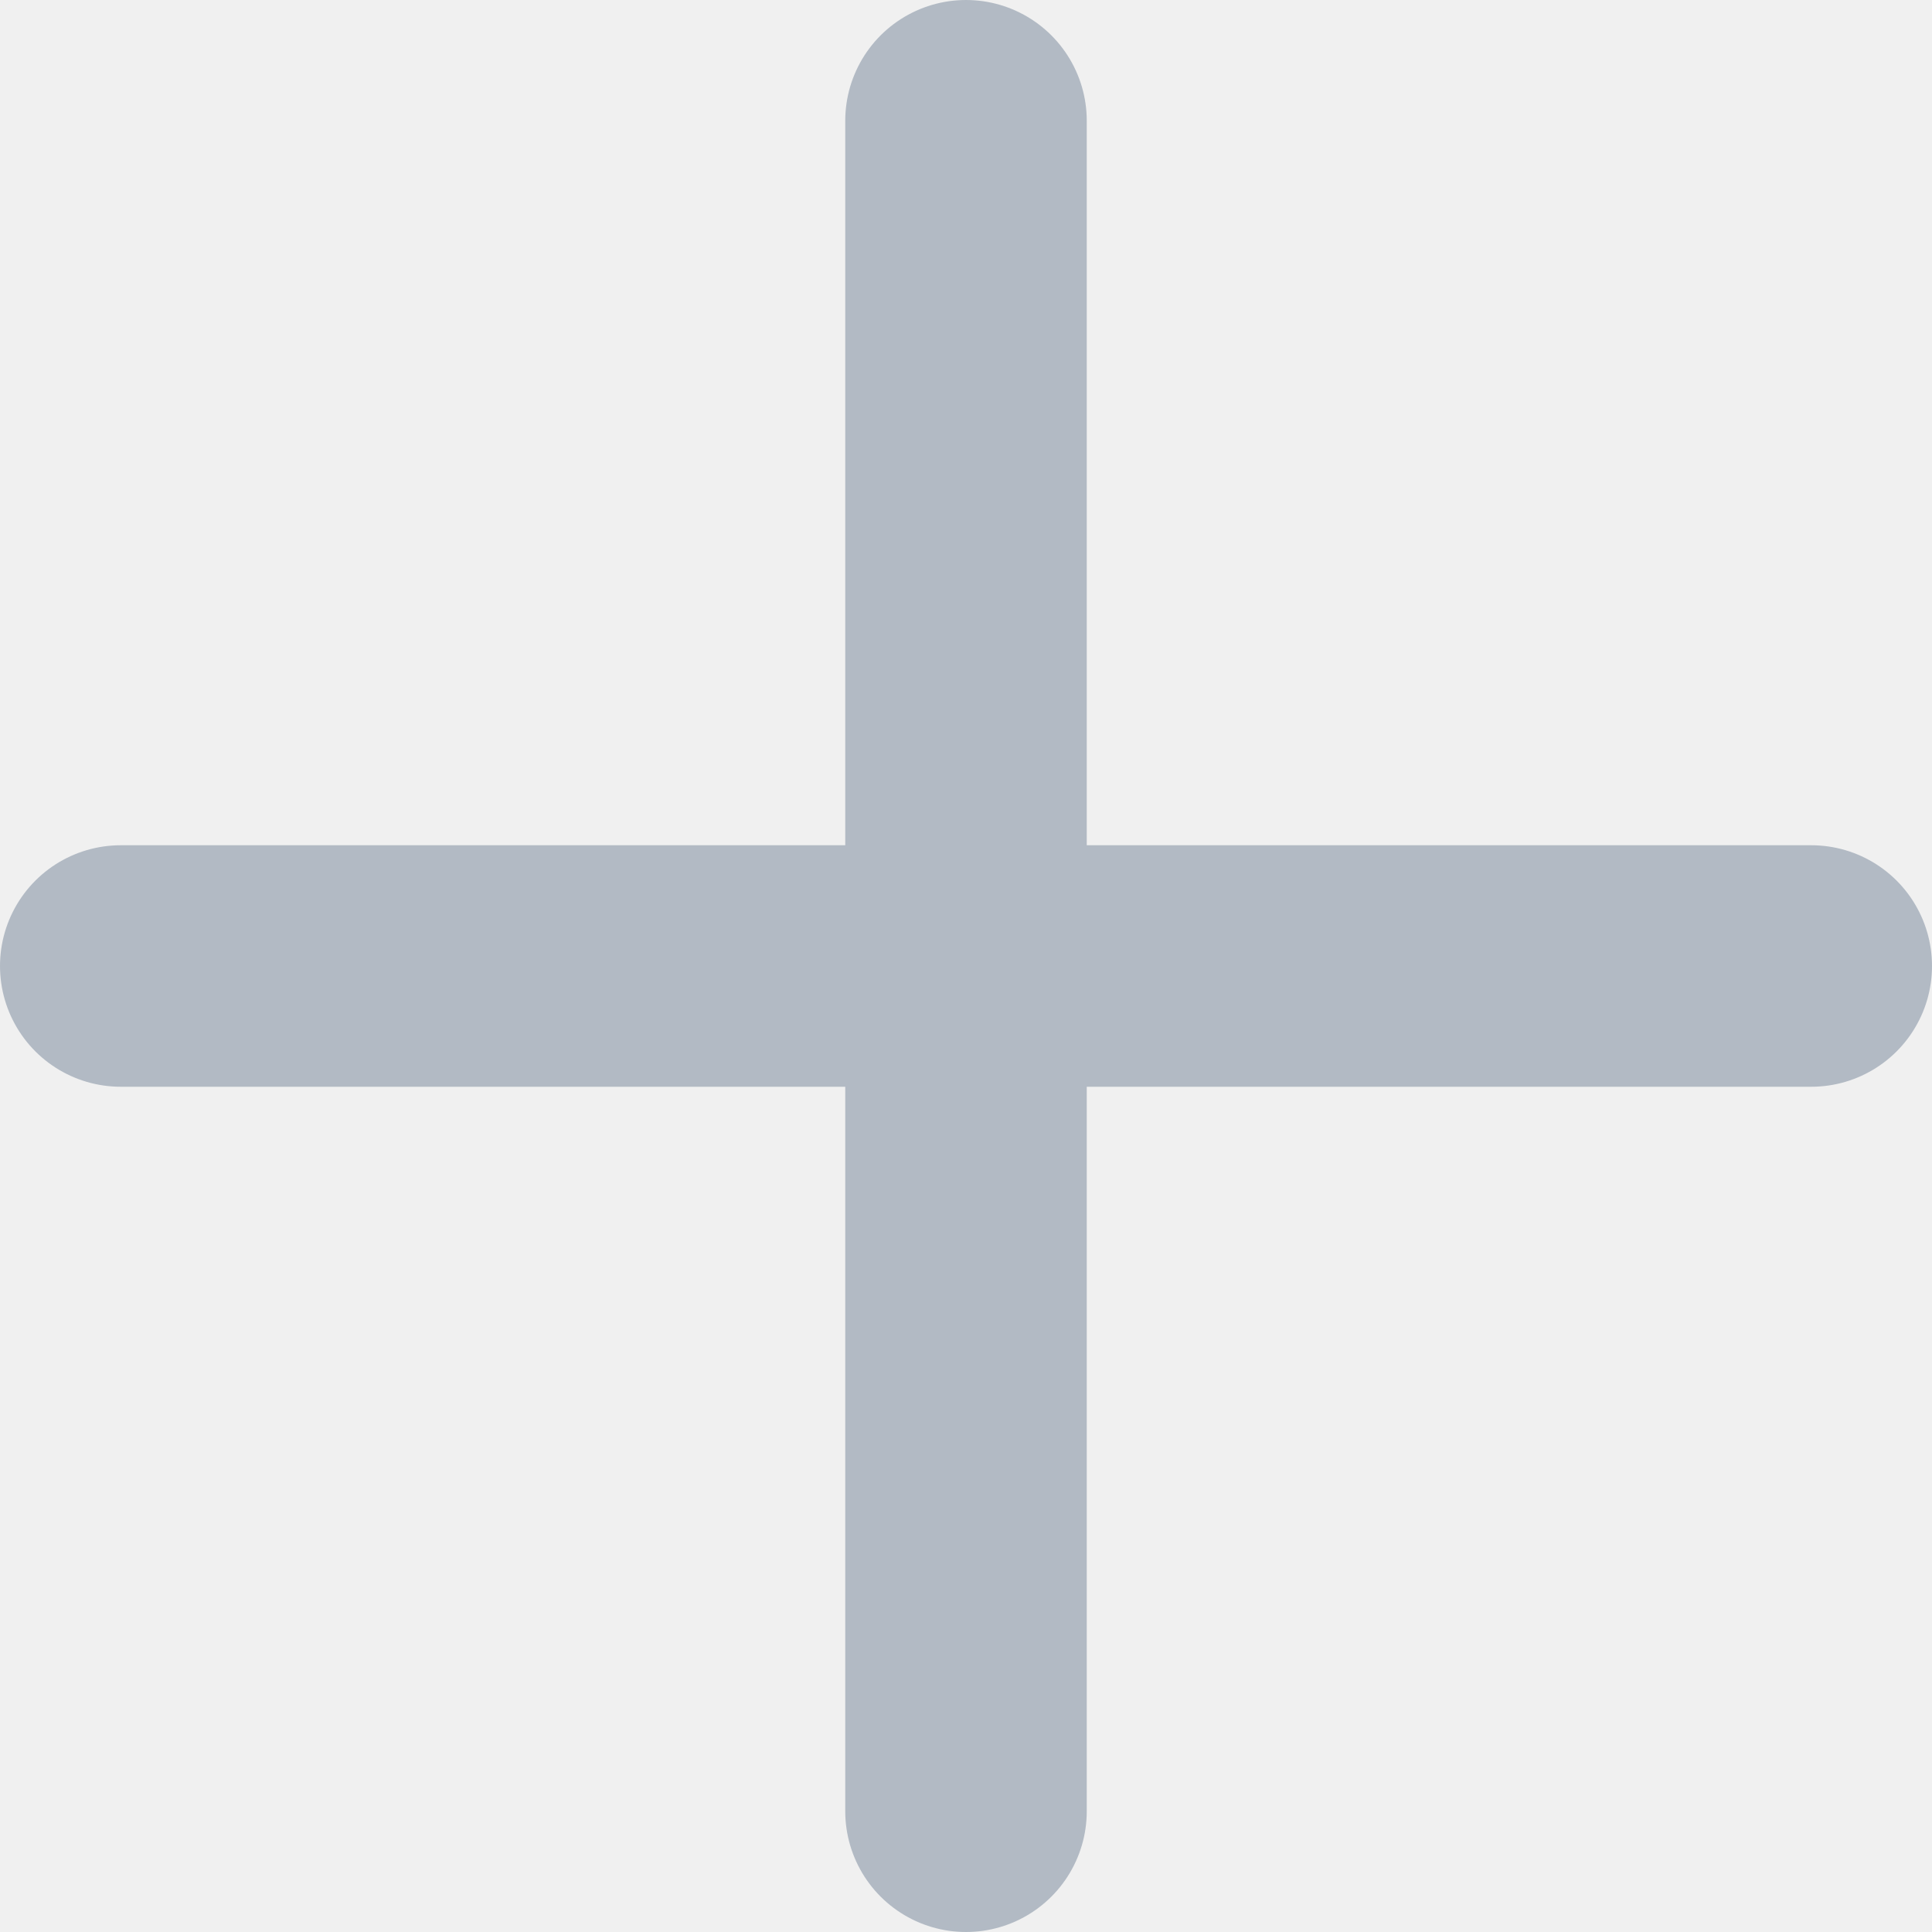
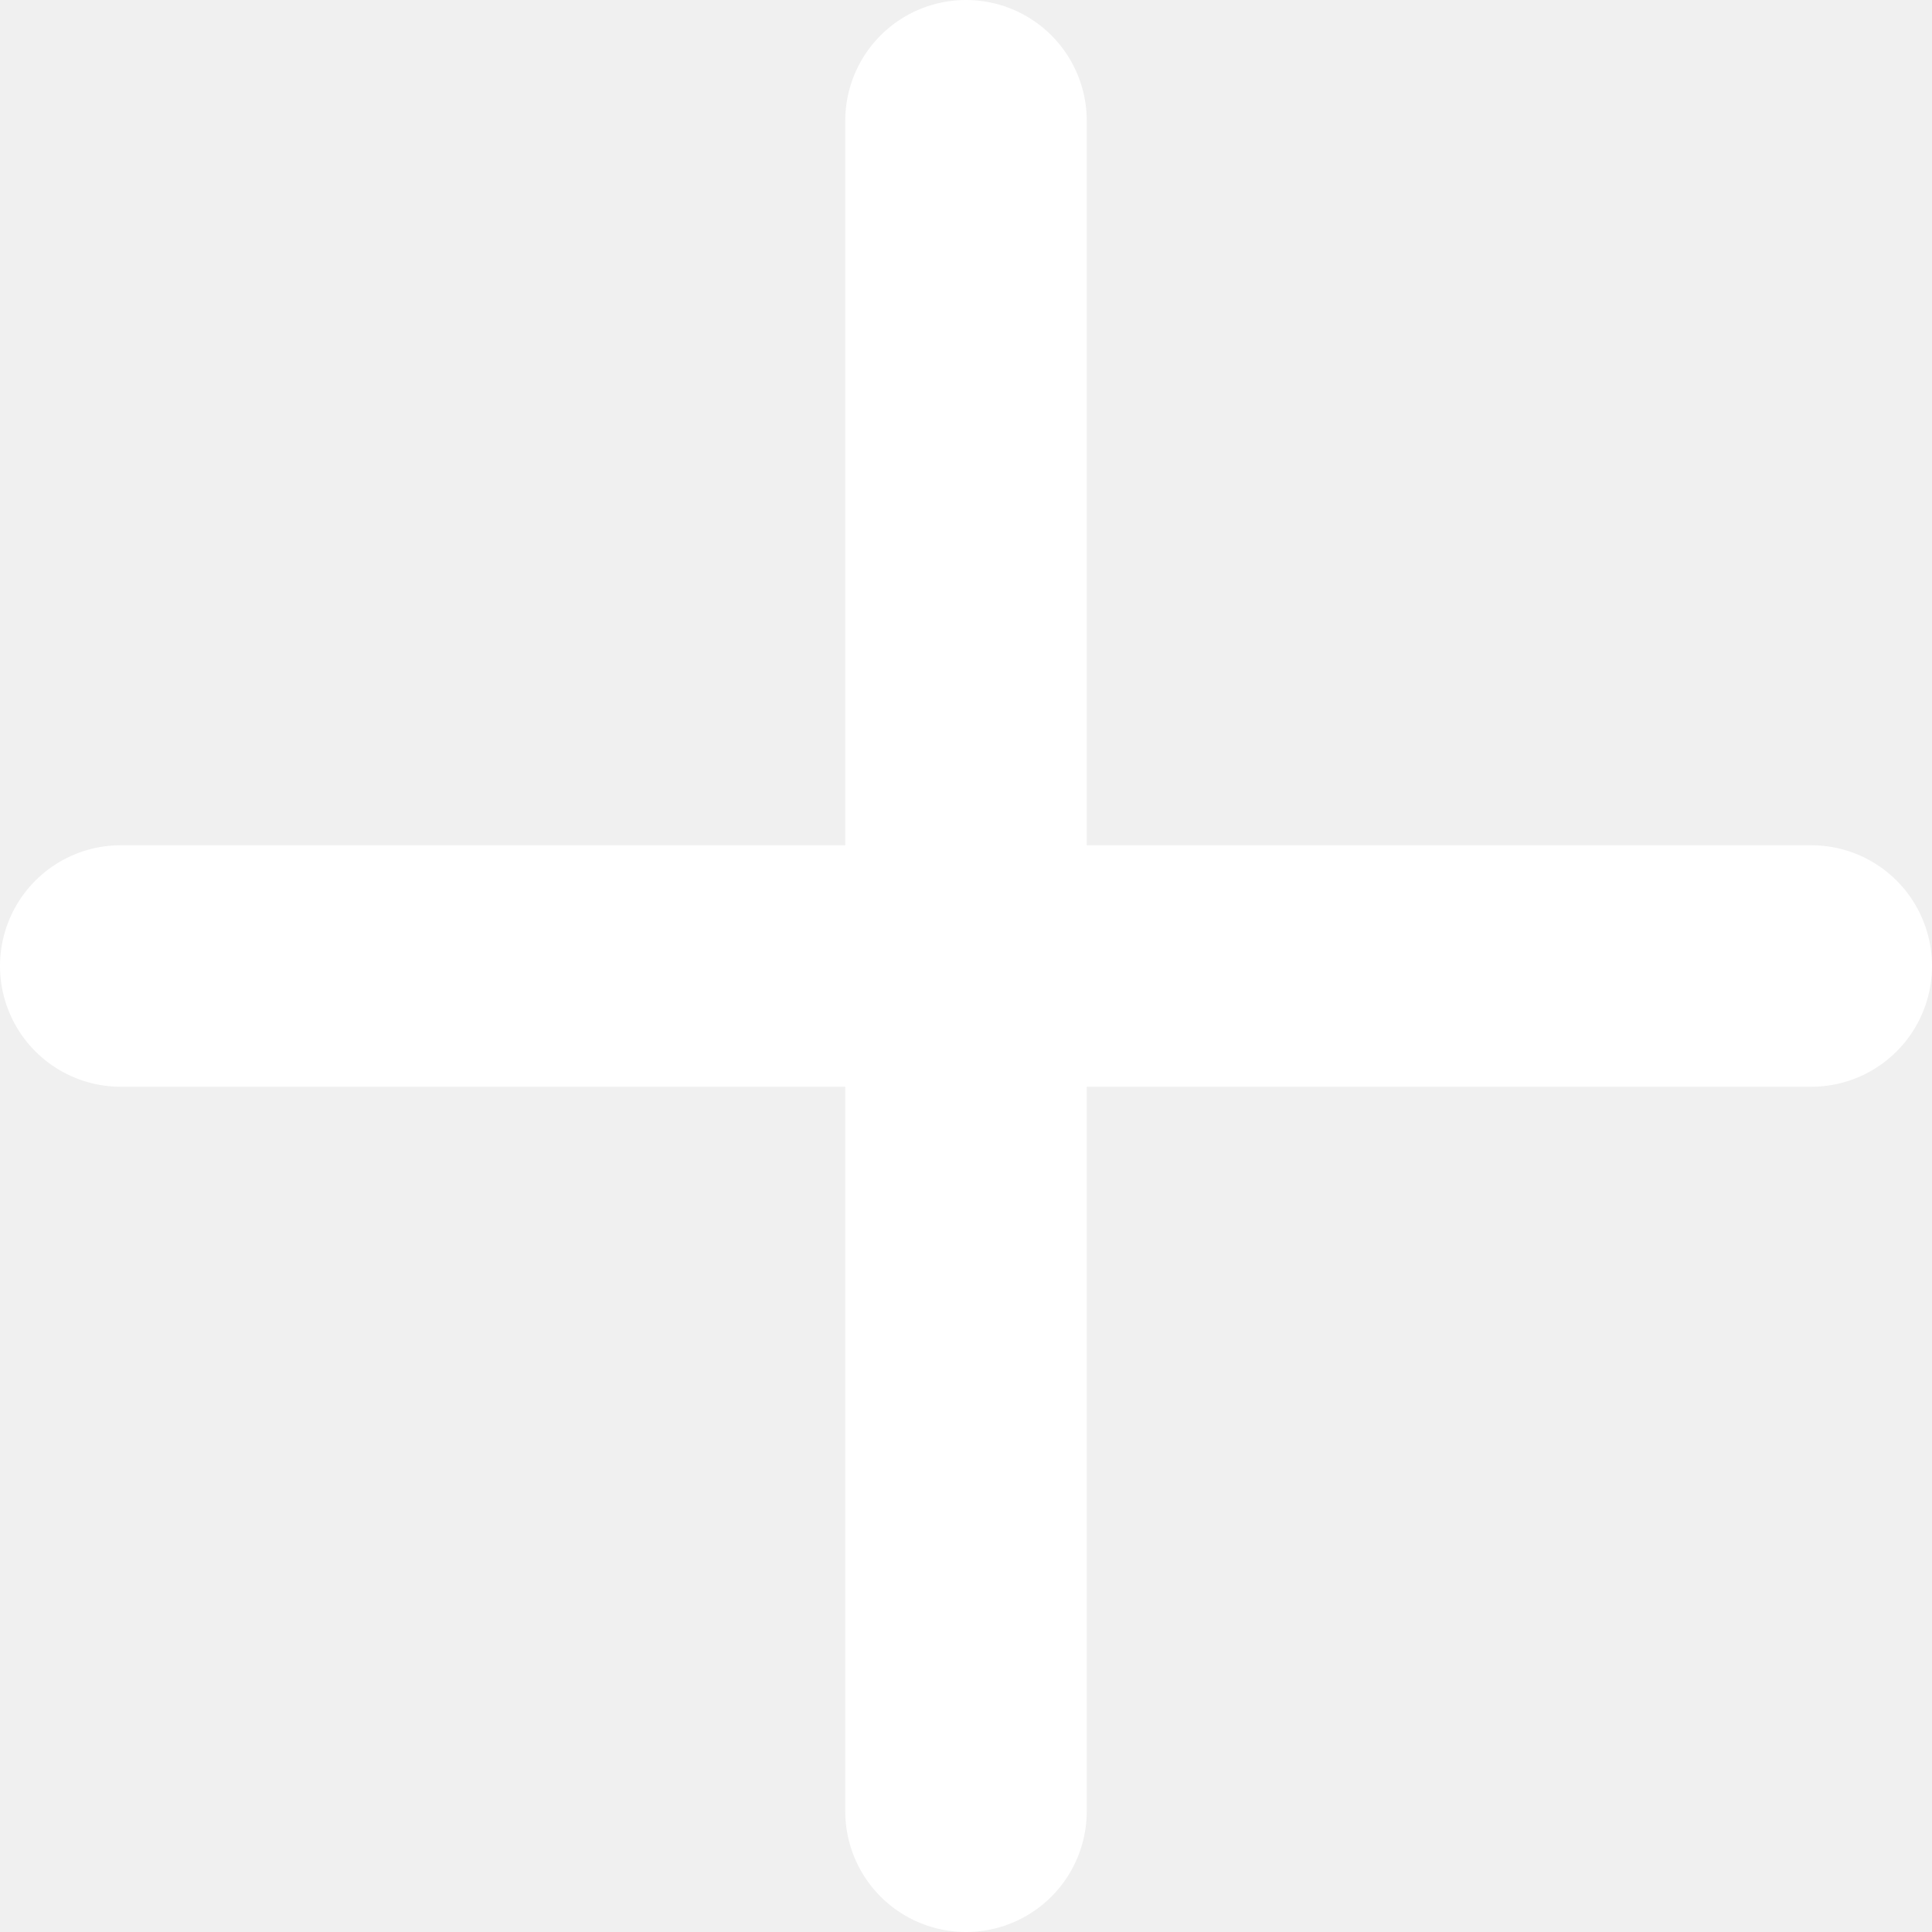
<svg xmlns="http://www.w3.org/2000/svg" width="16" height="16" viewBox="0 0 16 16">
-   <g fill="none" fill-rule="evenodd" stroke="#B2BAC4" stroke-linecap="round" stroke-linejoin="round" stroke-width="2">
+   <g fill="none" fill-rule="evenodd" stroke="white" stroke-linecap="round" stroke-linejoin="round" stroke-width="2">
    <path d="M8 1v14M15 8H1" />
  </g>
</svg>
